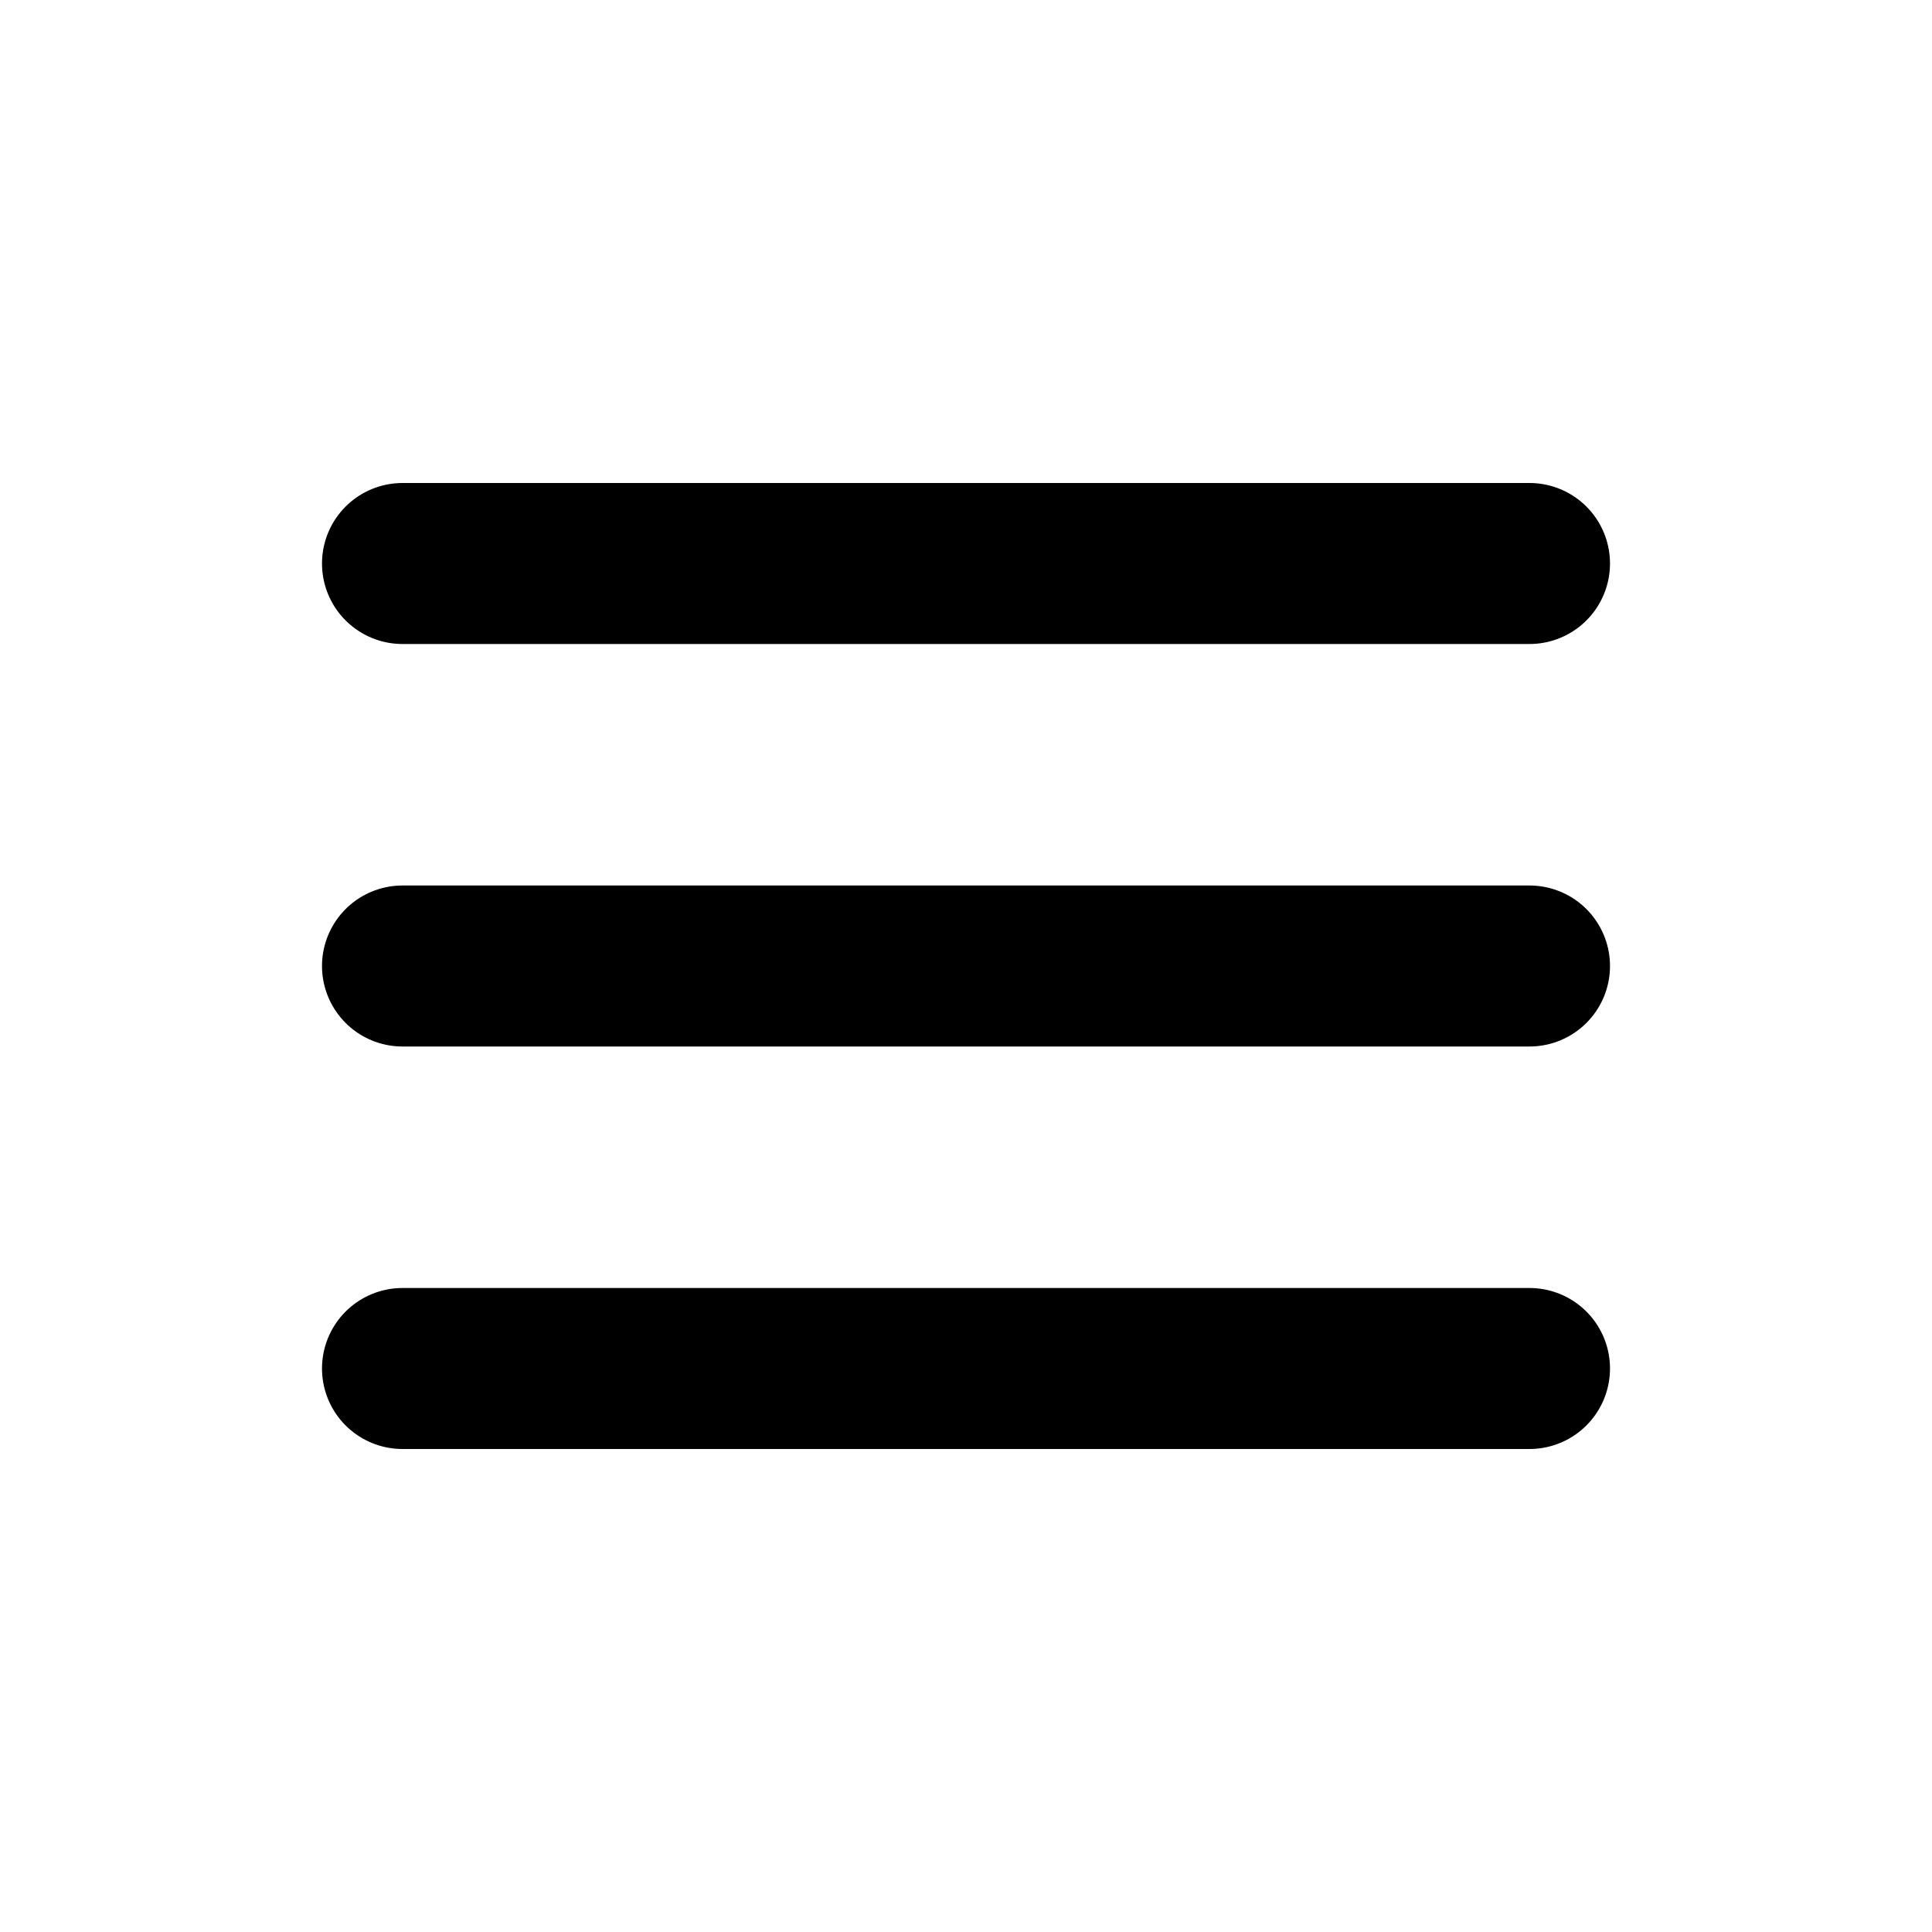
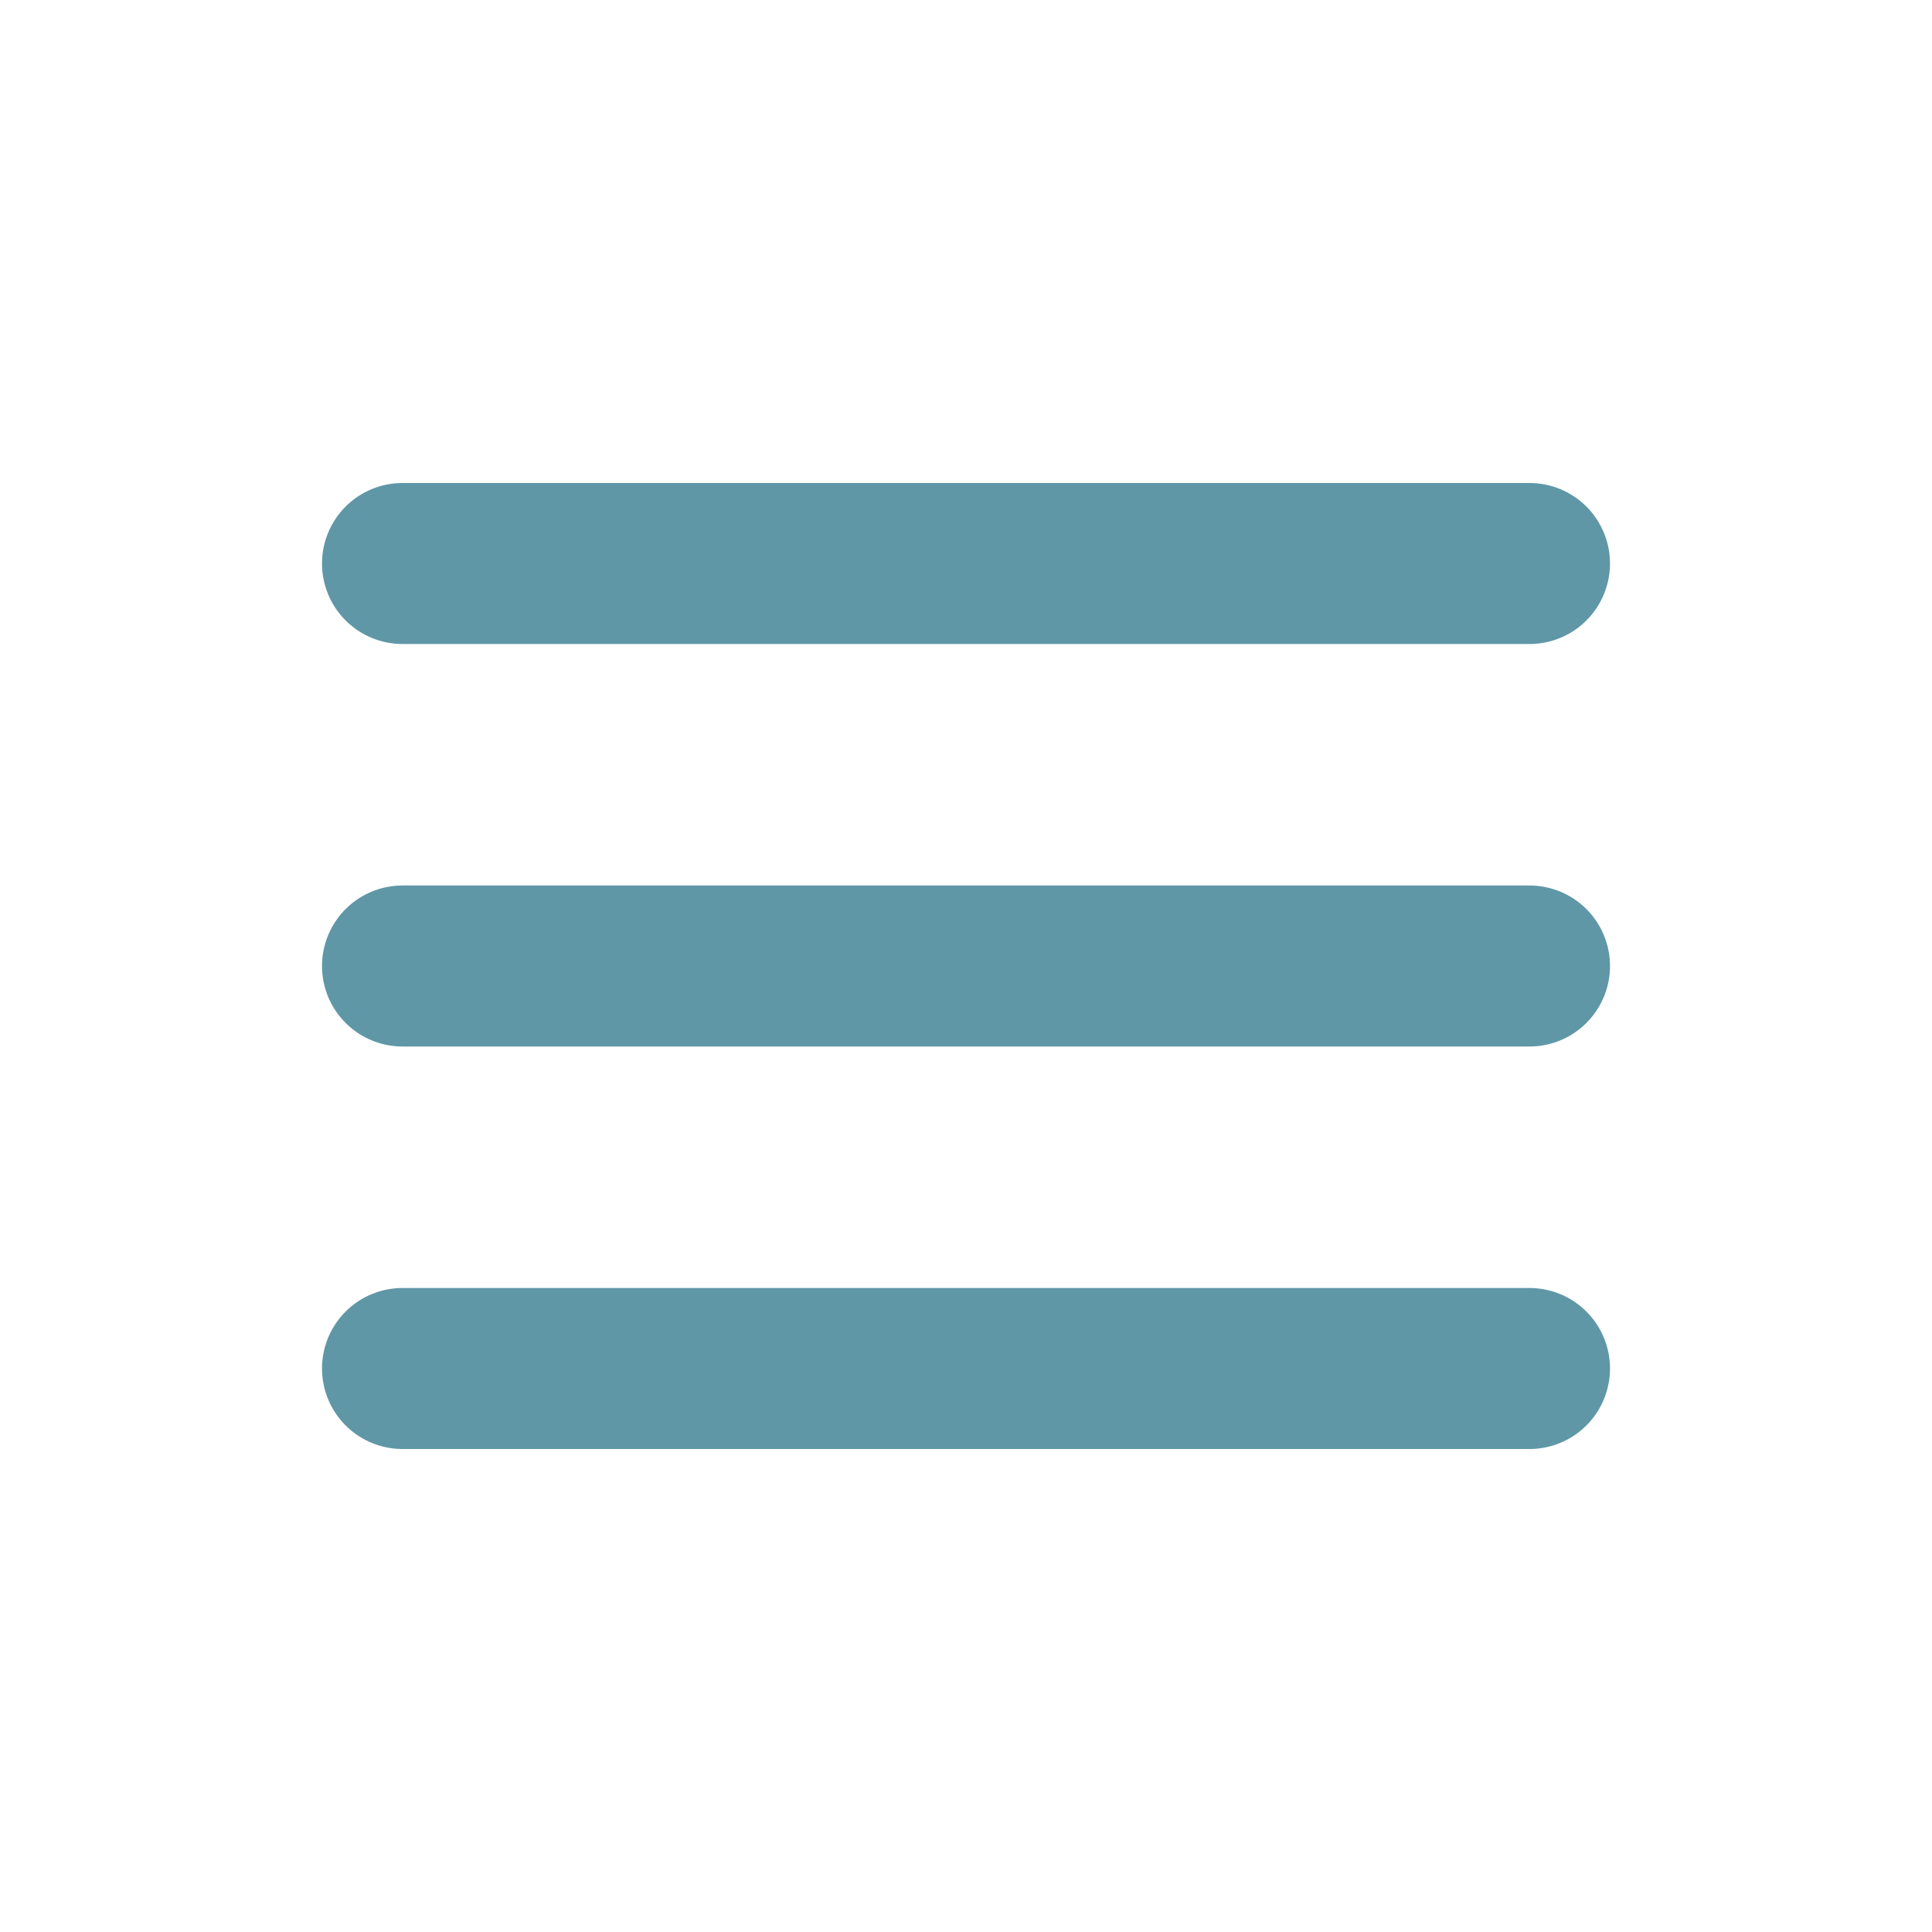
<svg xmlns="http://www.w3.org/2000/svg" width="800px" height="800px" viewBox="0 0 24 24" fill="none">
-   <line x1="5" y1="7" x2="19" y2="7" stroke="#000000" stroke-width="2" stroke-linecap="round" stroke-linejoin="round" />
-   <line x1="5" y1="12" x2="19" y2="12" stroke="#000000" stroke-width="2" stroke-linecap="round" stroke-linejoin="round" />
-   <line x1="5" y1="17" x2="19" y2="17" stroke="#000000" stroke-width="2" stroke-linecap="round" stroke-linejoin="round" />
+   <line x1="5" y1="7" x2="19" y2="7" stroke="#5F97A7" stroke-width="2" stroke-linecap="round" stroke-linejoin="round" />
+   <line x1="5" y1="12" x2="19" y2="12" stroke="#5F97A7" stroke-width="2" stroke-linecap="round" stroke-linejoin="round" />
+   <line x1="5" y1="17" x2="19" y2="17" stroke="#5F97A7" stroke-width="2" stroke-linecap="round" stroke-linejoin="round" />
</svg>
